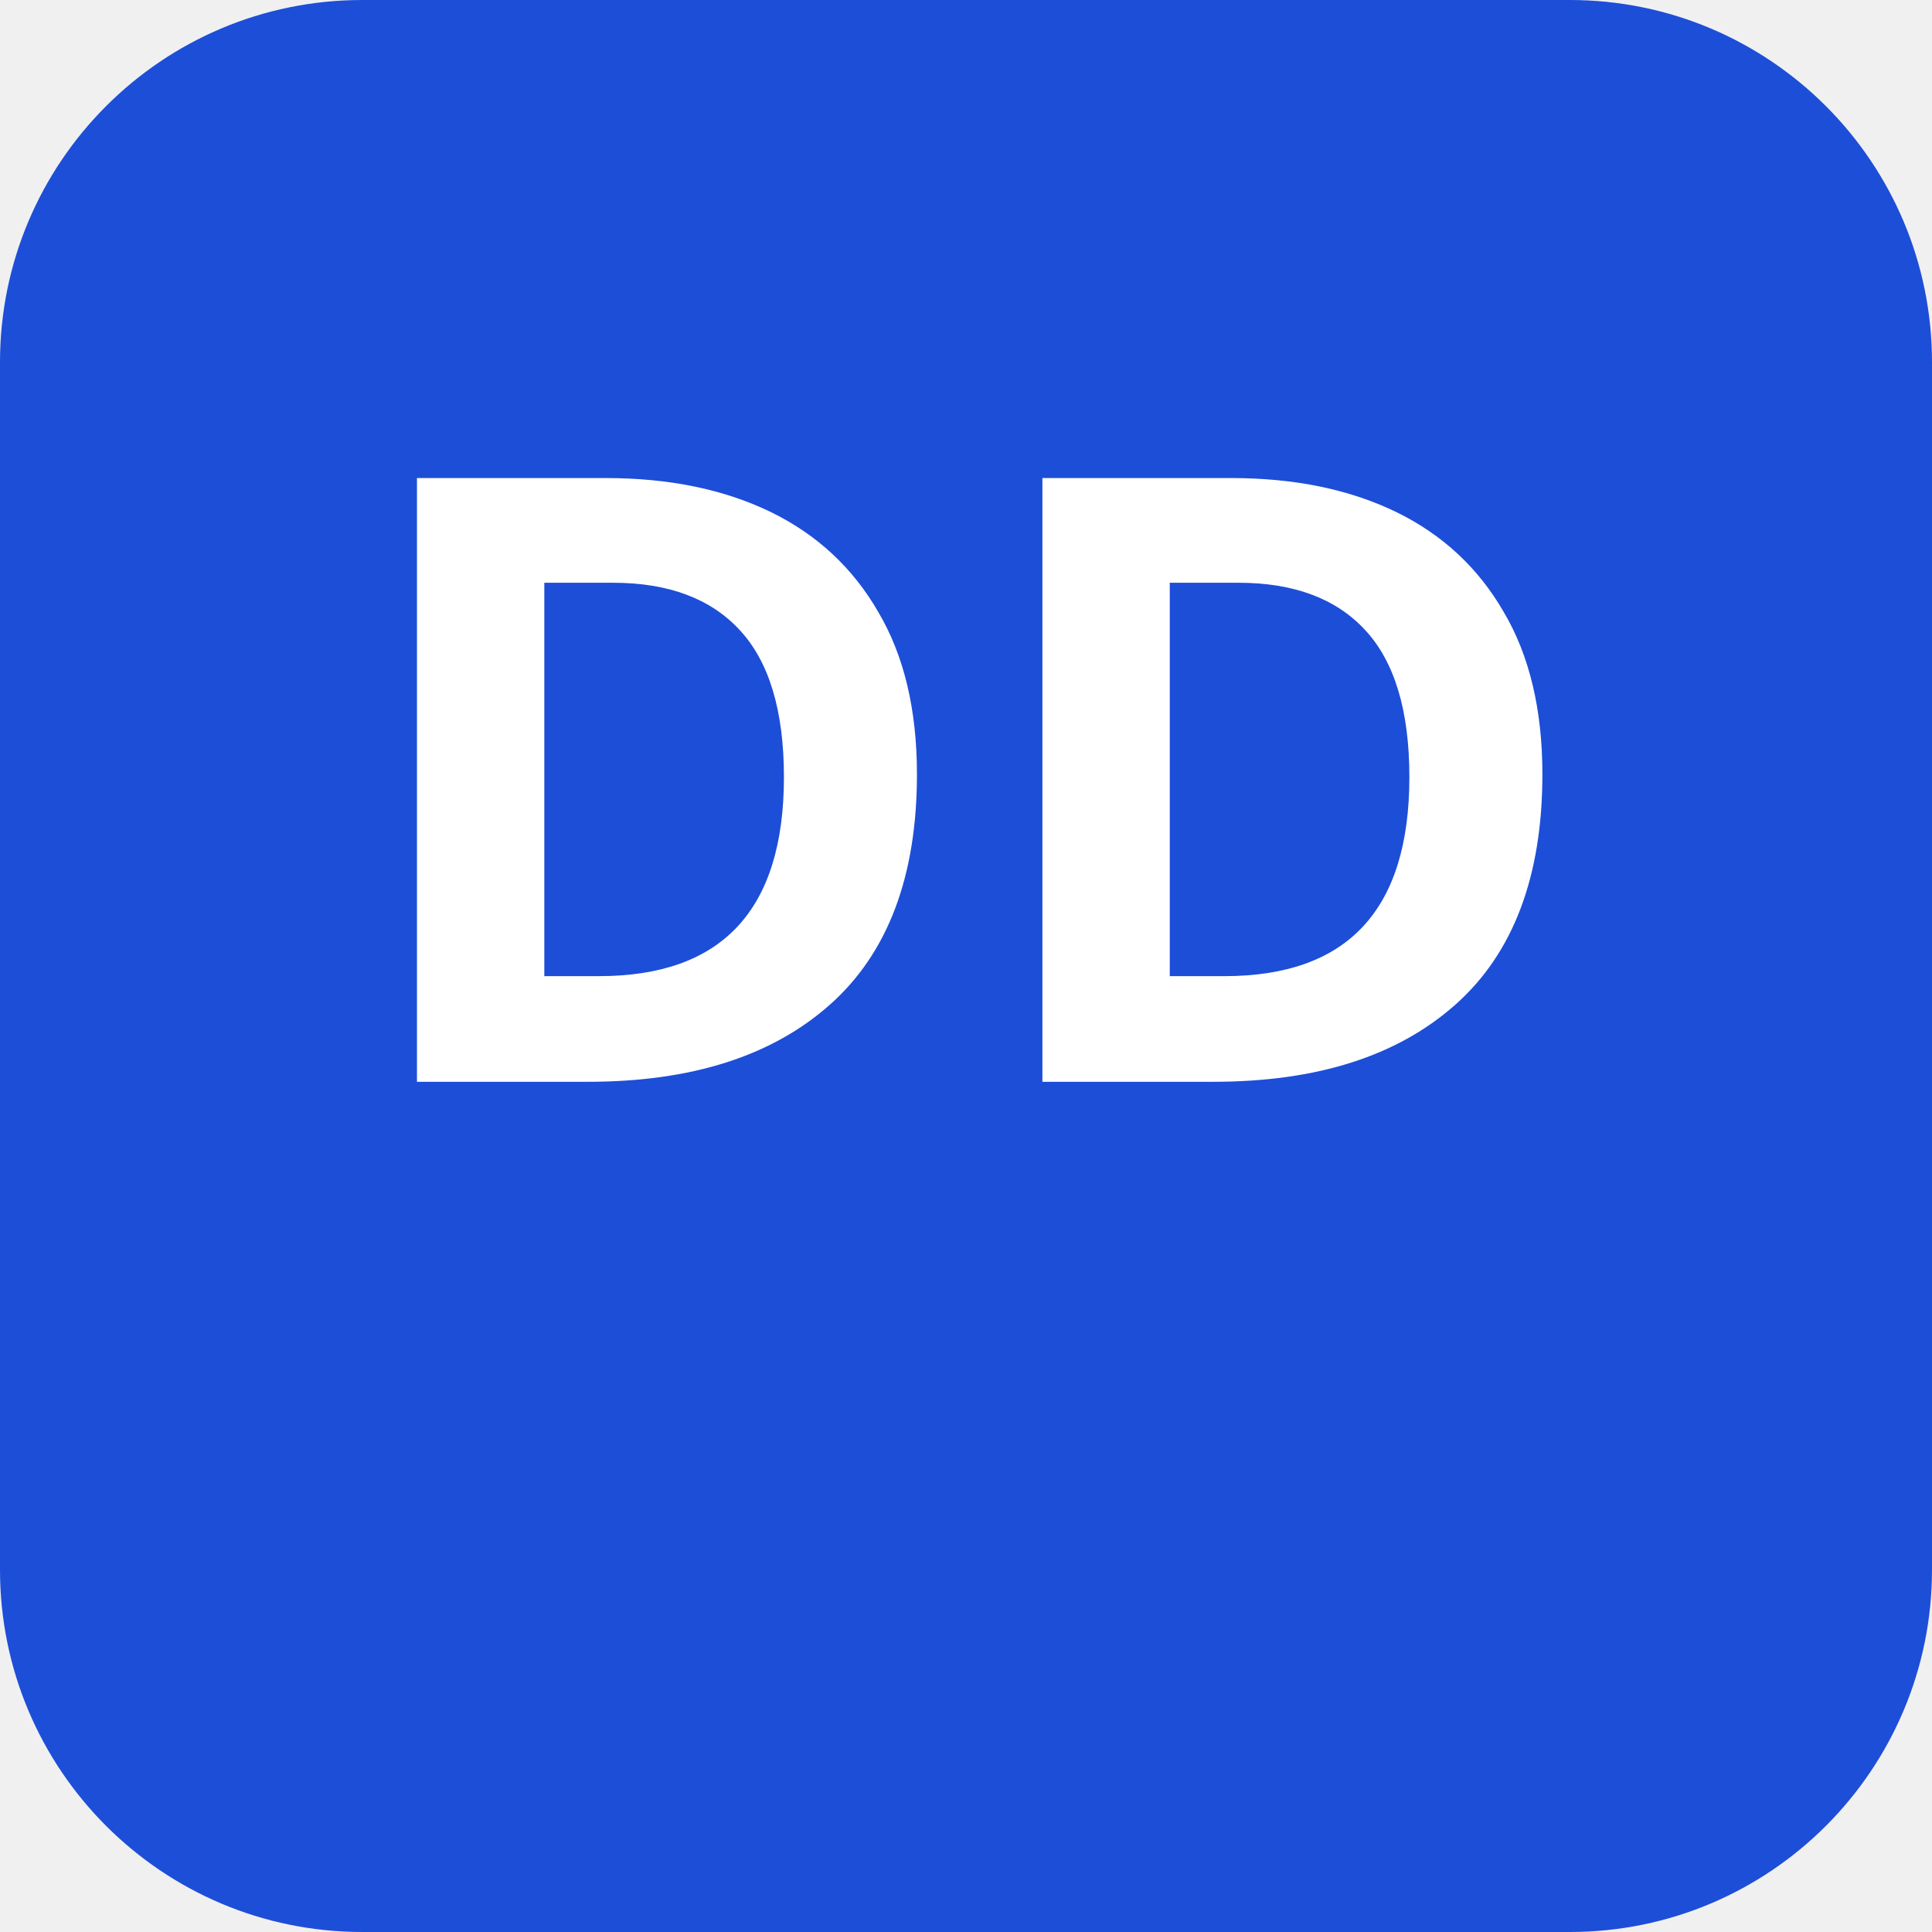
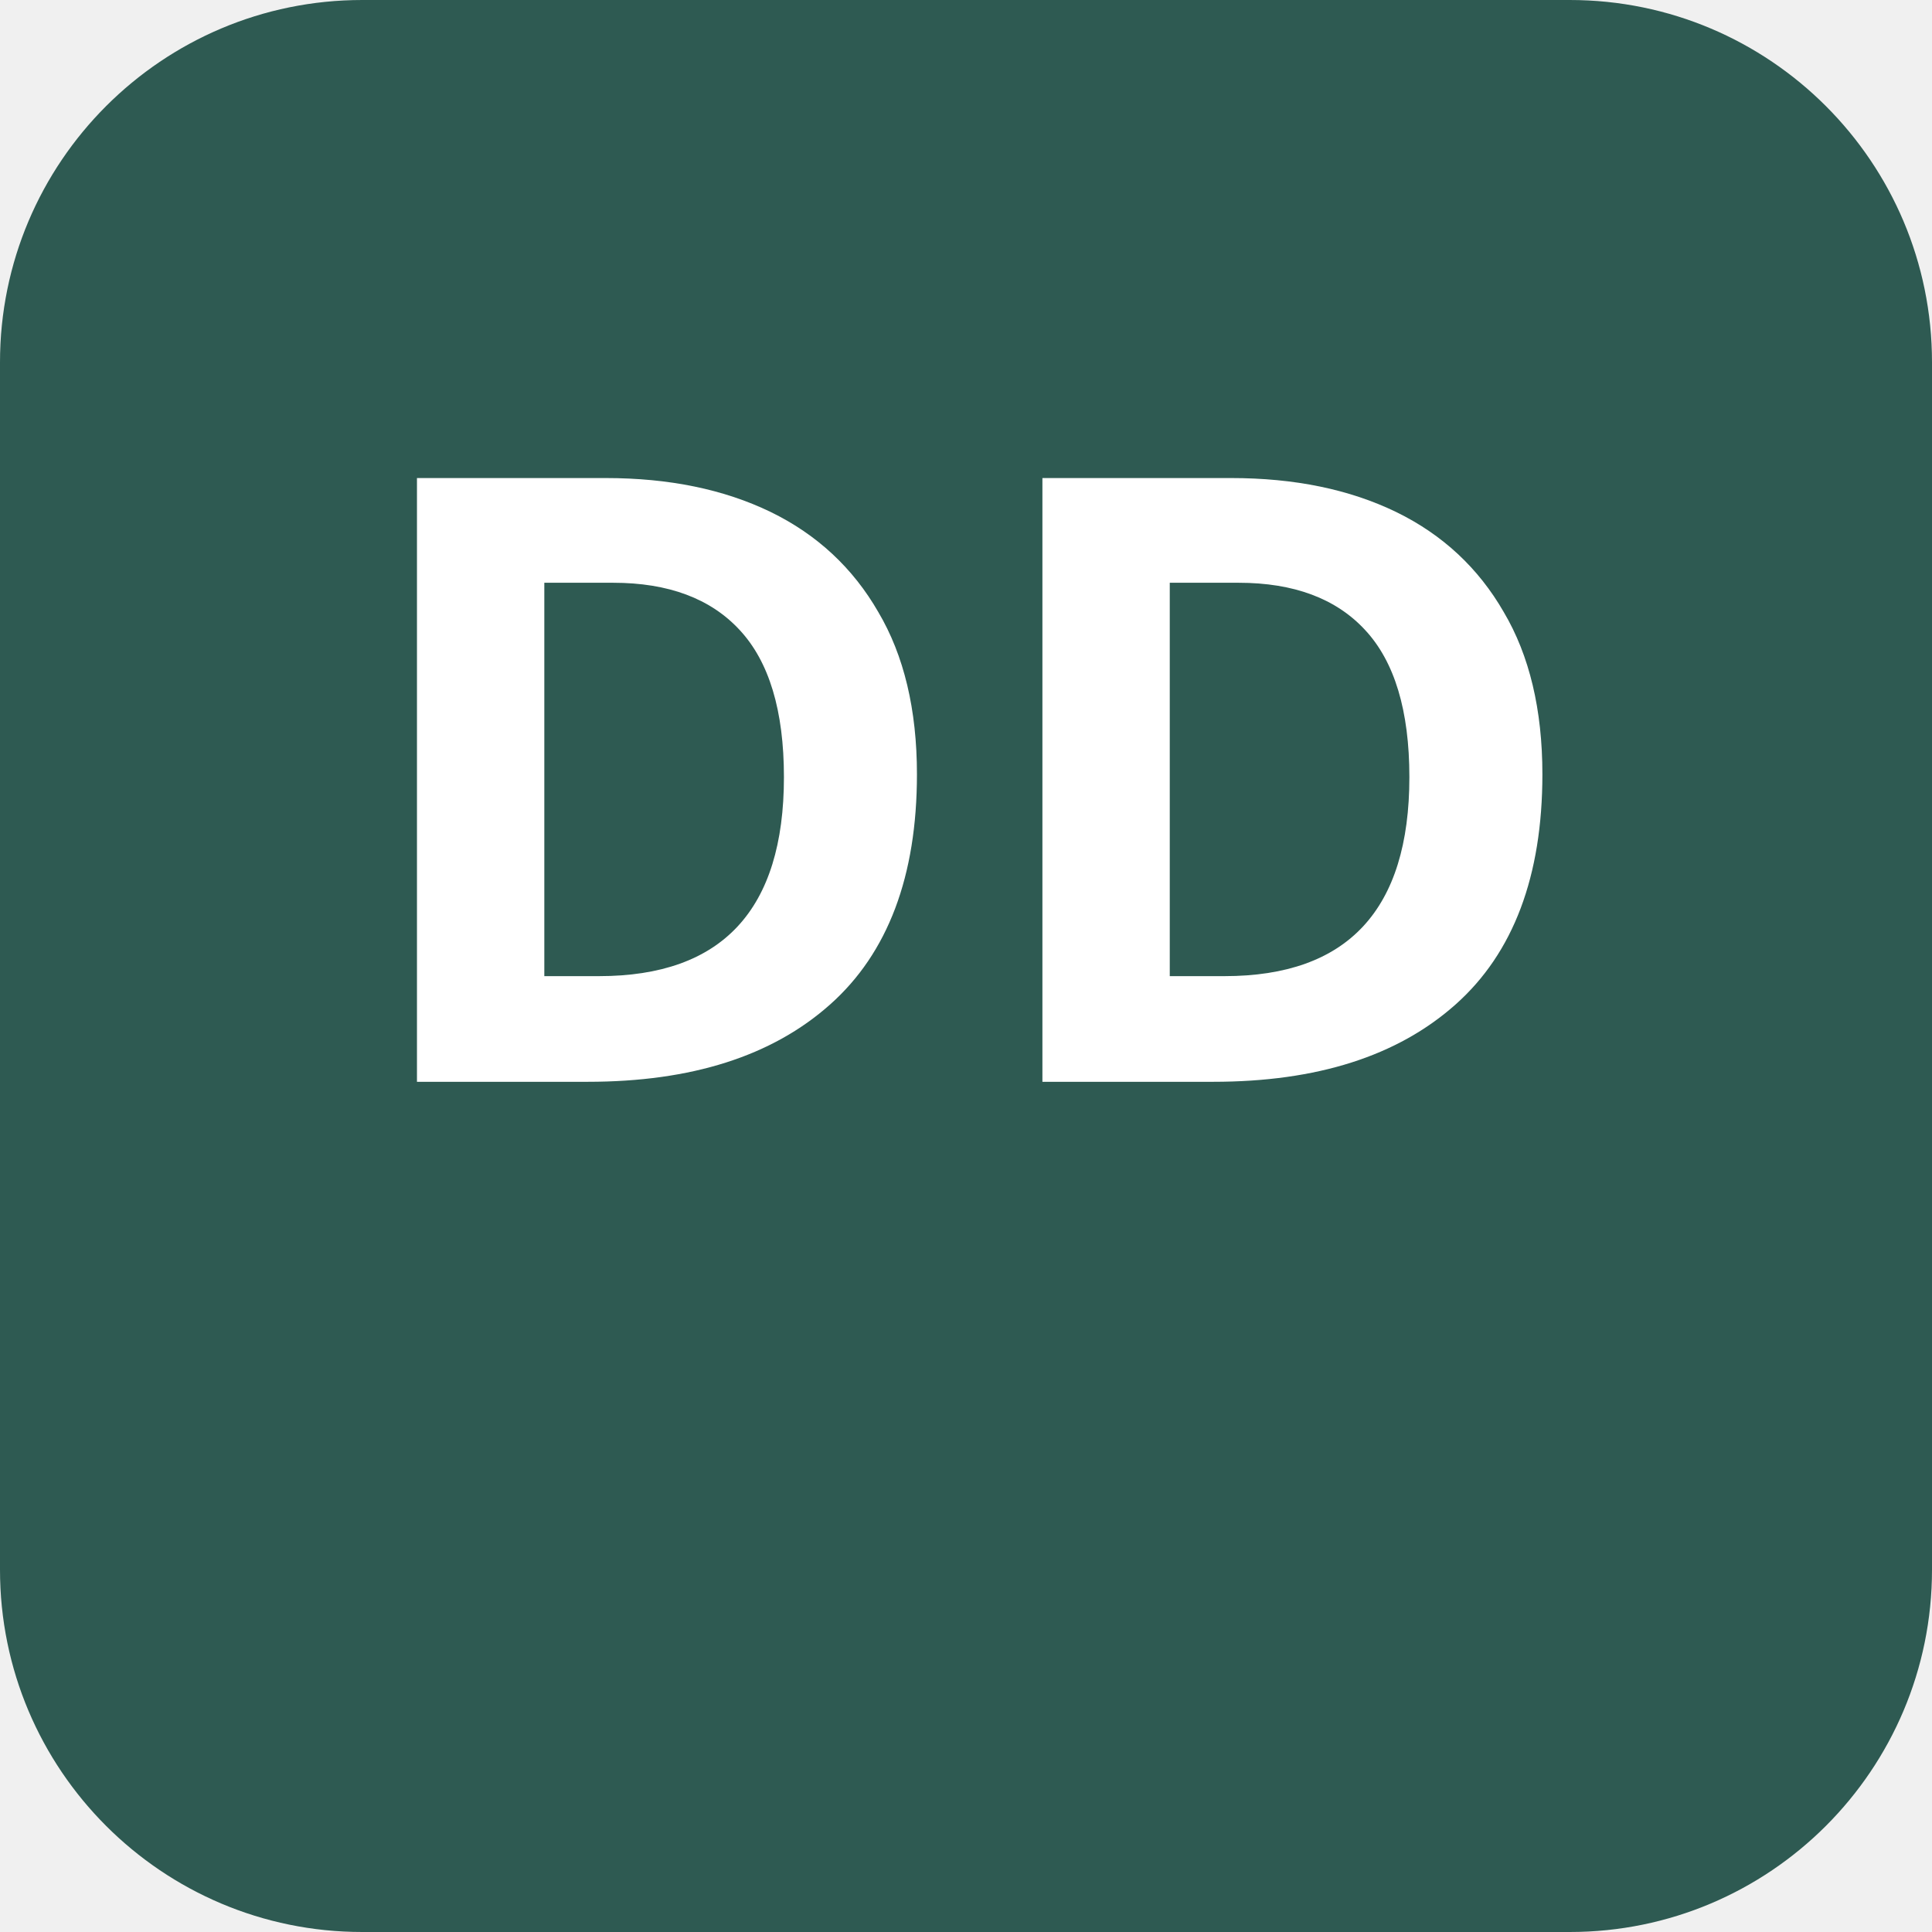
<svg xmlns="http://www.w3.org/2000/svg" viewBox="0 0 32 32">
-   <rect width="32" height="32" rx="6" fill="#1d4ed8" />
+   <rect width="32" height="32" rx="6" fill="#2e5a52" />
  <text x="50%" y="56%" text-anchor="middle" font-family="ui-sans-serif" font-size="14" fill="white" font-weight="700">DD</text>
</svg>
